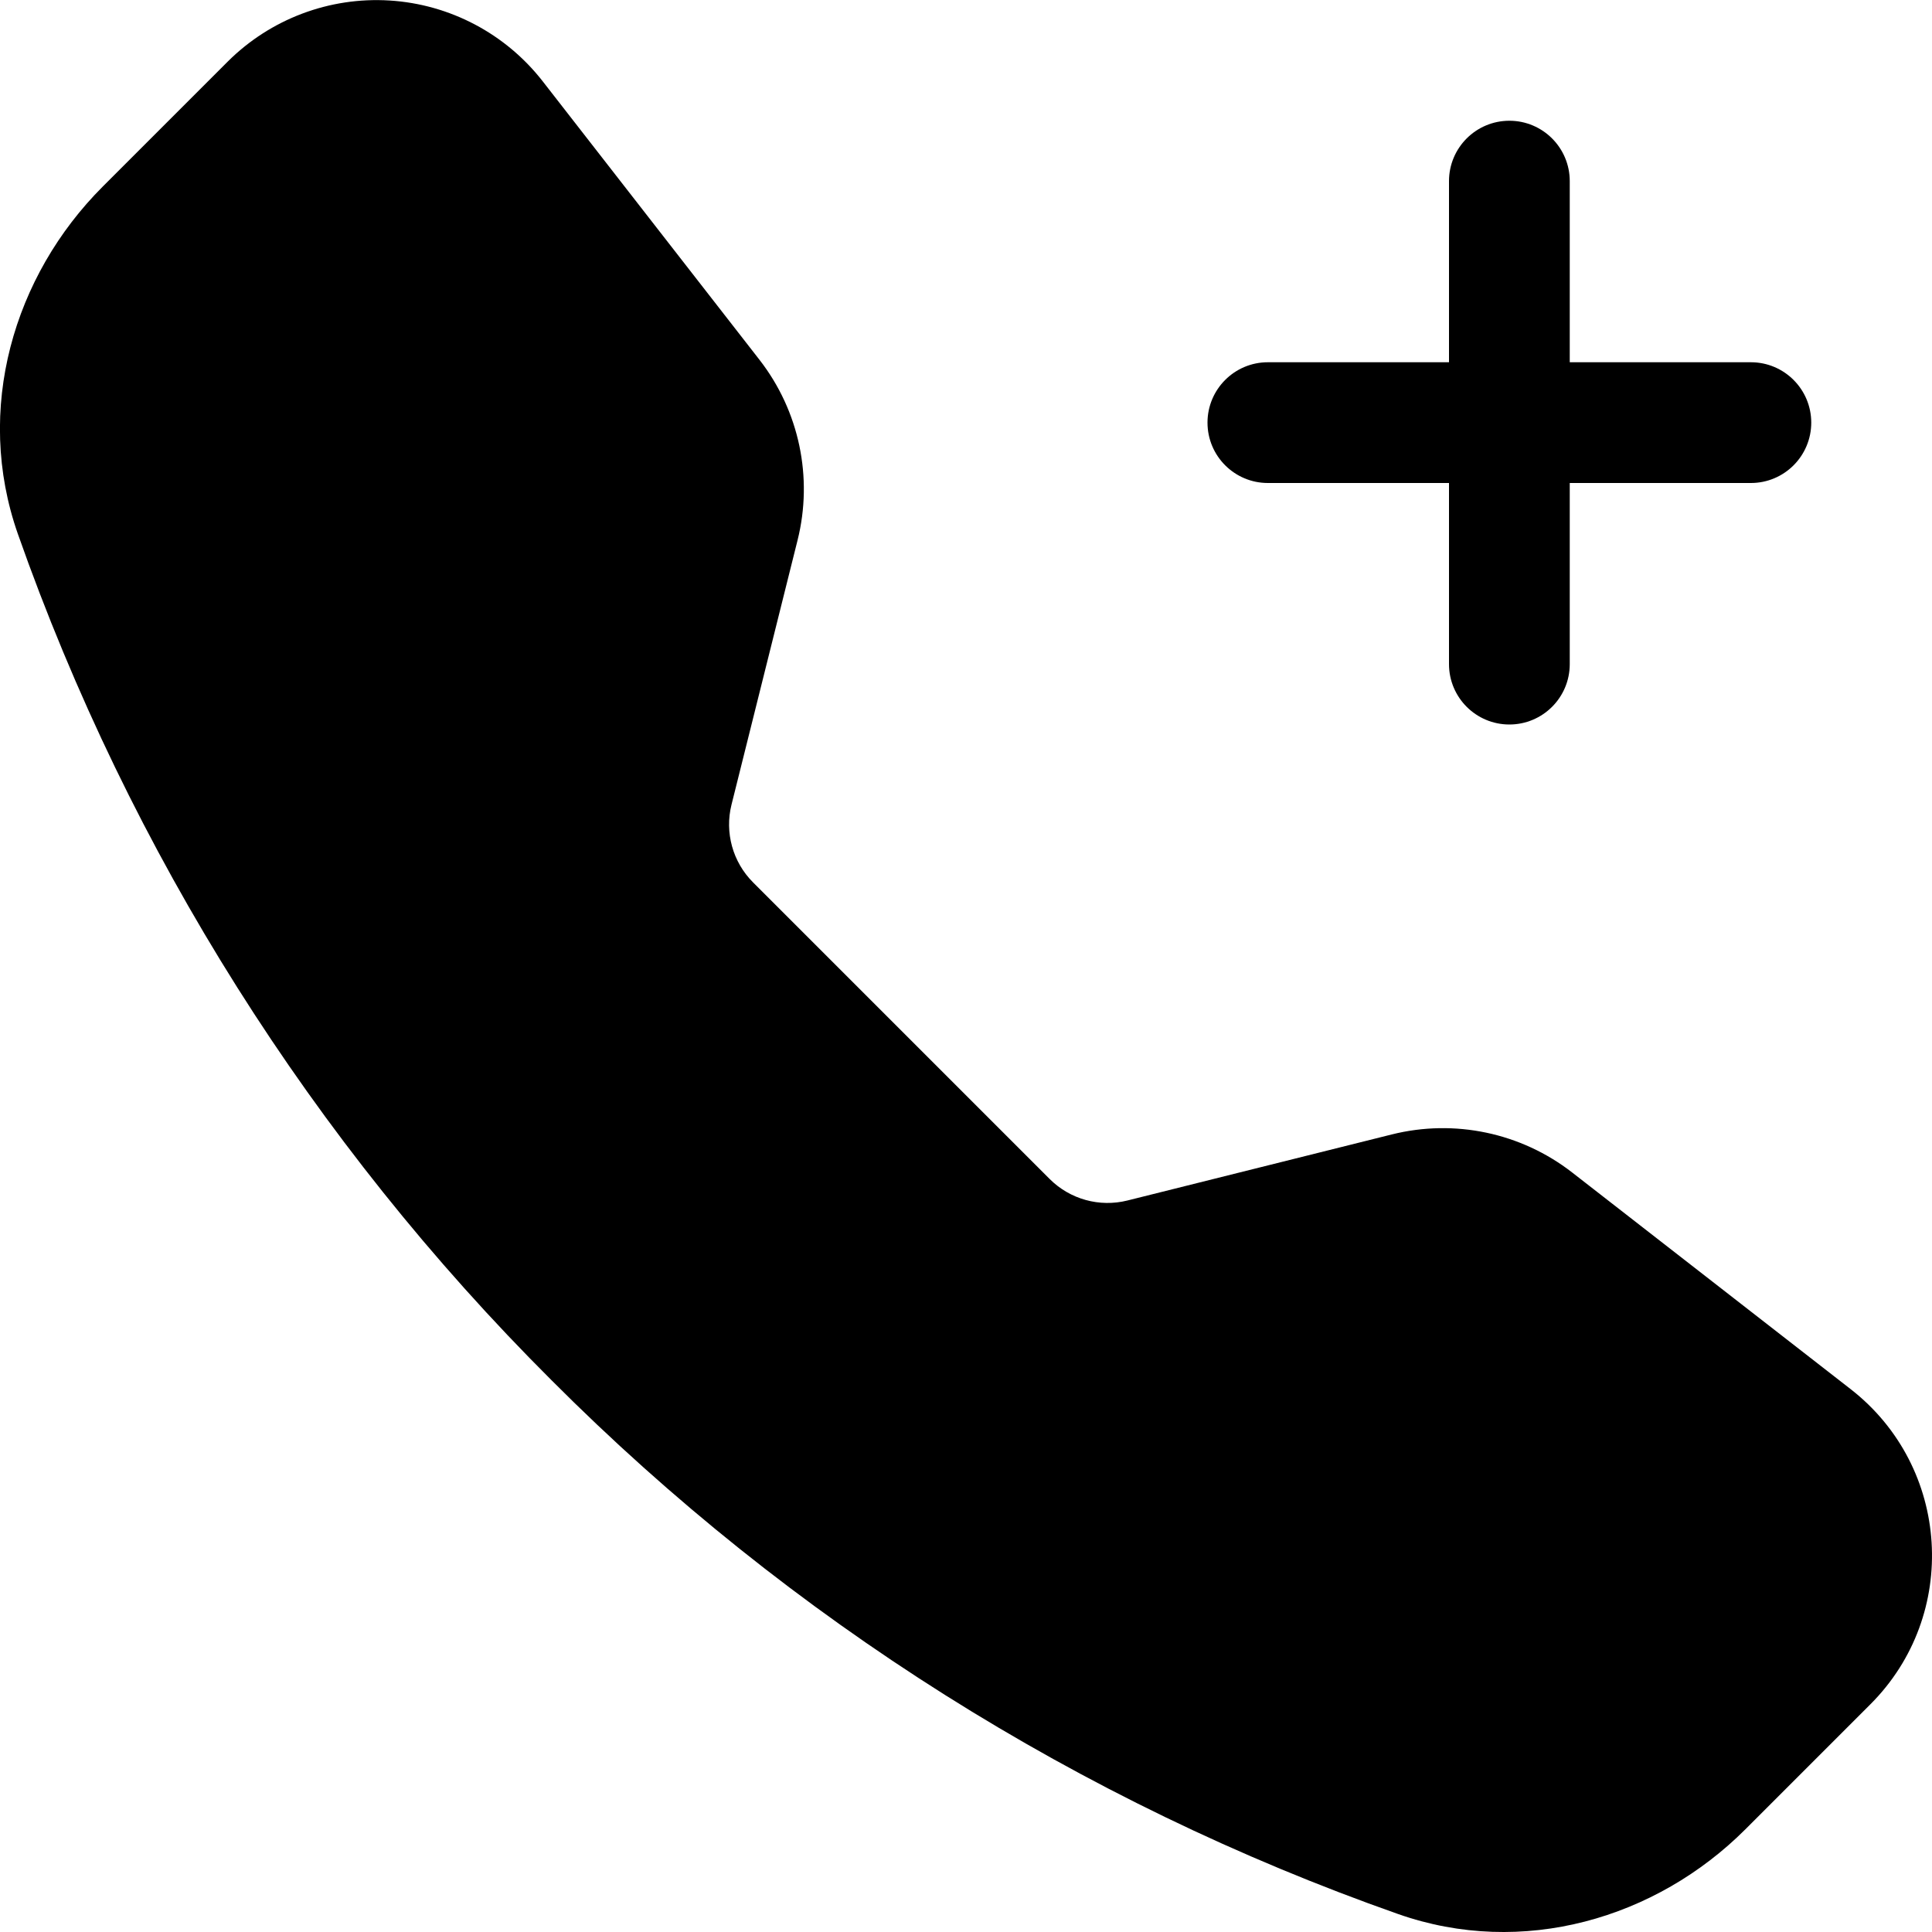
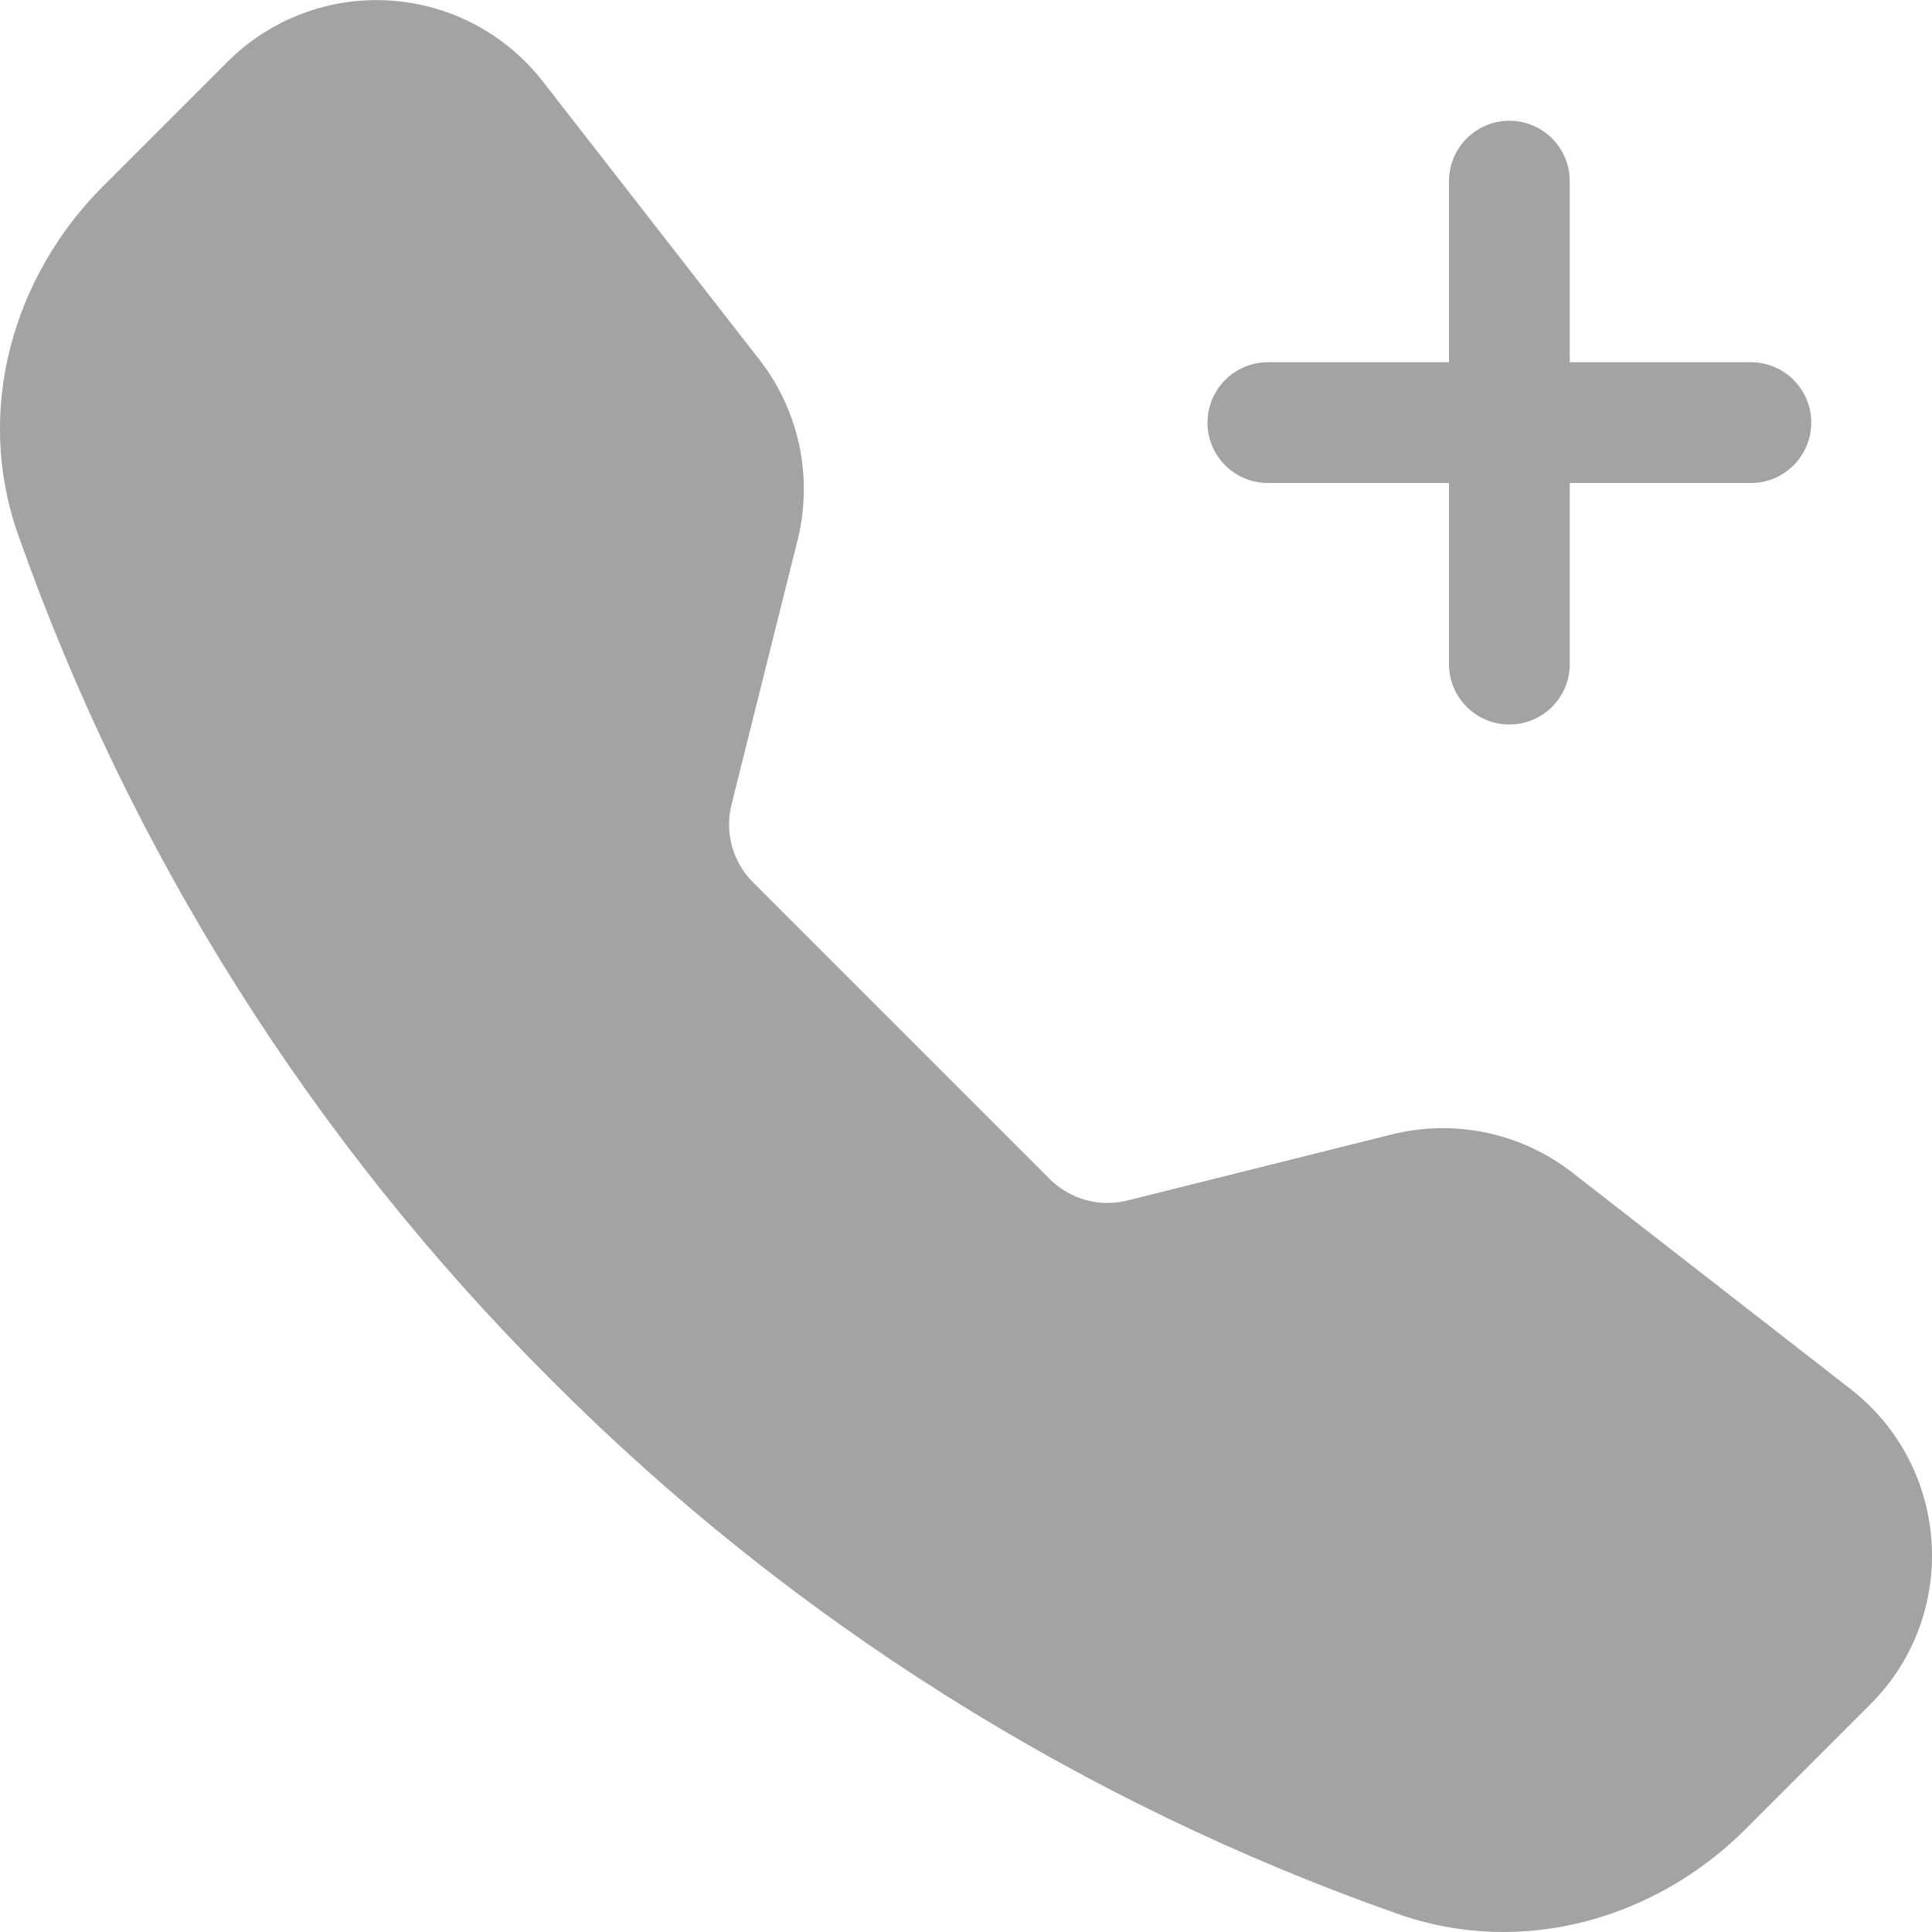
- <svg xmlns="http://www.w3.org/2000/svg" width="16" height="16" fill="currentColor" class="bi bi-telephone-plus-fill" viewBox="0 0 16 16">
+ <svg xmlns="http://www.w3.org/2000/svg" width="16" height="16" fill="#A3A3A3" class="bi bi-telephone-plus-fill" viewBox="0 0 16 16">
  <path fill-rule="evenodd" d="M1.885.511a1.745 1.745 0 0 1 2.61.163L6.29 2.98c.329.423.445.974.315 1.494l-.547 2.19a.678.678 0 0 0 .178.643l2.457 2.457a.678.678 0 0 0 .644.178l2.189-.547a1.745 1.745 0 0 1 1.494.315l2.306 1.794c.829.645.905 1.87.163 2.611l-1.034 1.034c-.74.74-1.846 1.065-2.877.702a18.634 18.634 0 0 1-7.01-4.42 18.634 18.634 0 0 1-4.42-7.009c-.362-1.03-.037-2.137.703-2.877L1.885.511zM12.5 1a.5.5 0 0 1 .5.5V3h1.5a.5.5 0 0 1 0 1H13v1.5a.5.5 0 0 1-1 0V4h-1.5a.5.5 0 0 1 0-1H12V1.5a.5.5 0 0 1 .5-.5z" />
</svg>
